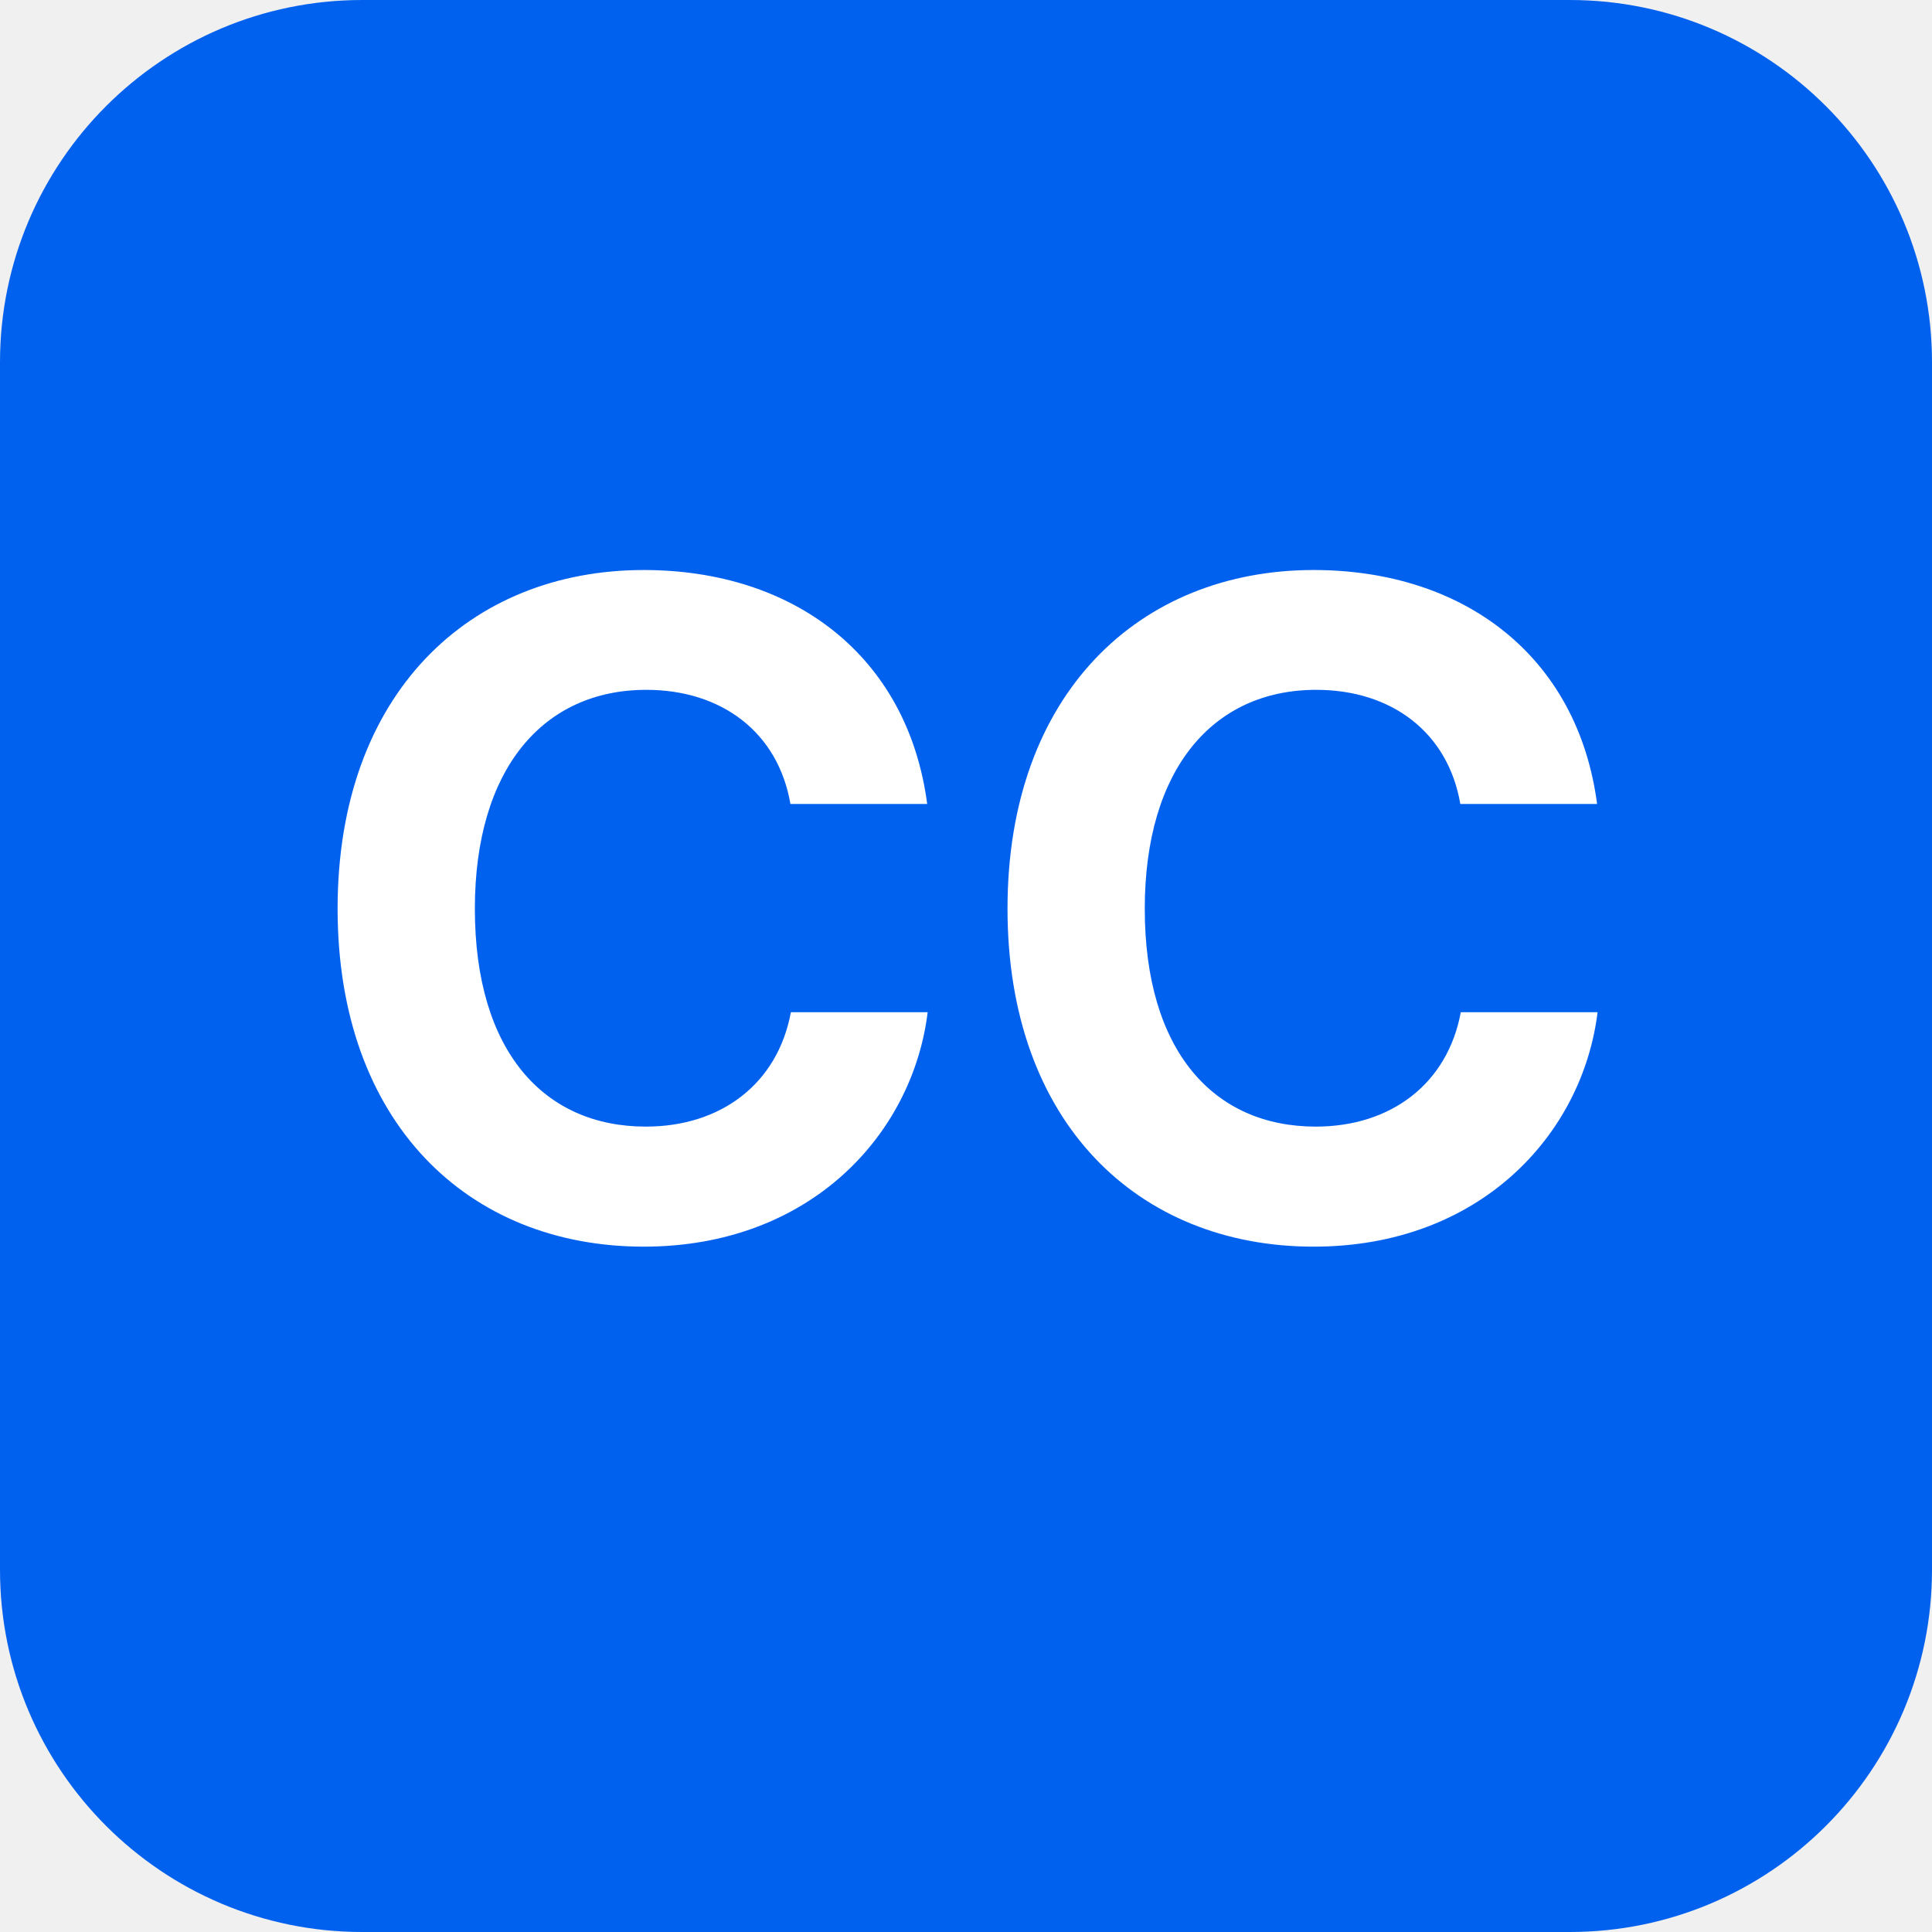
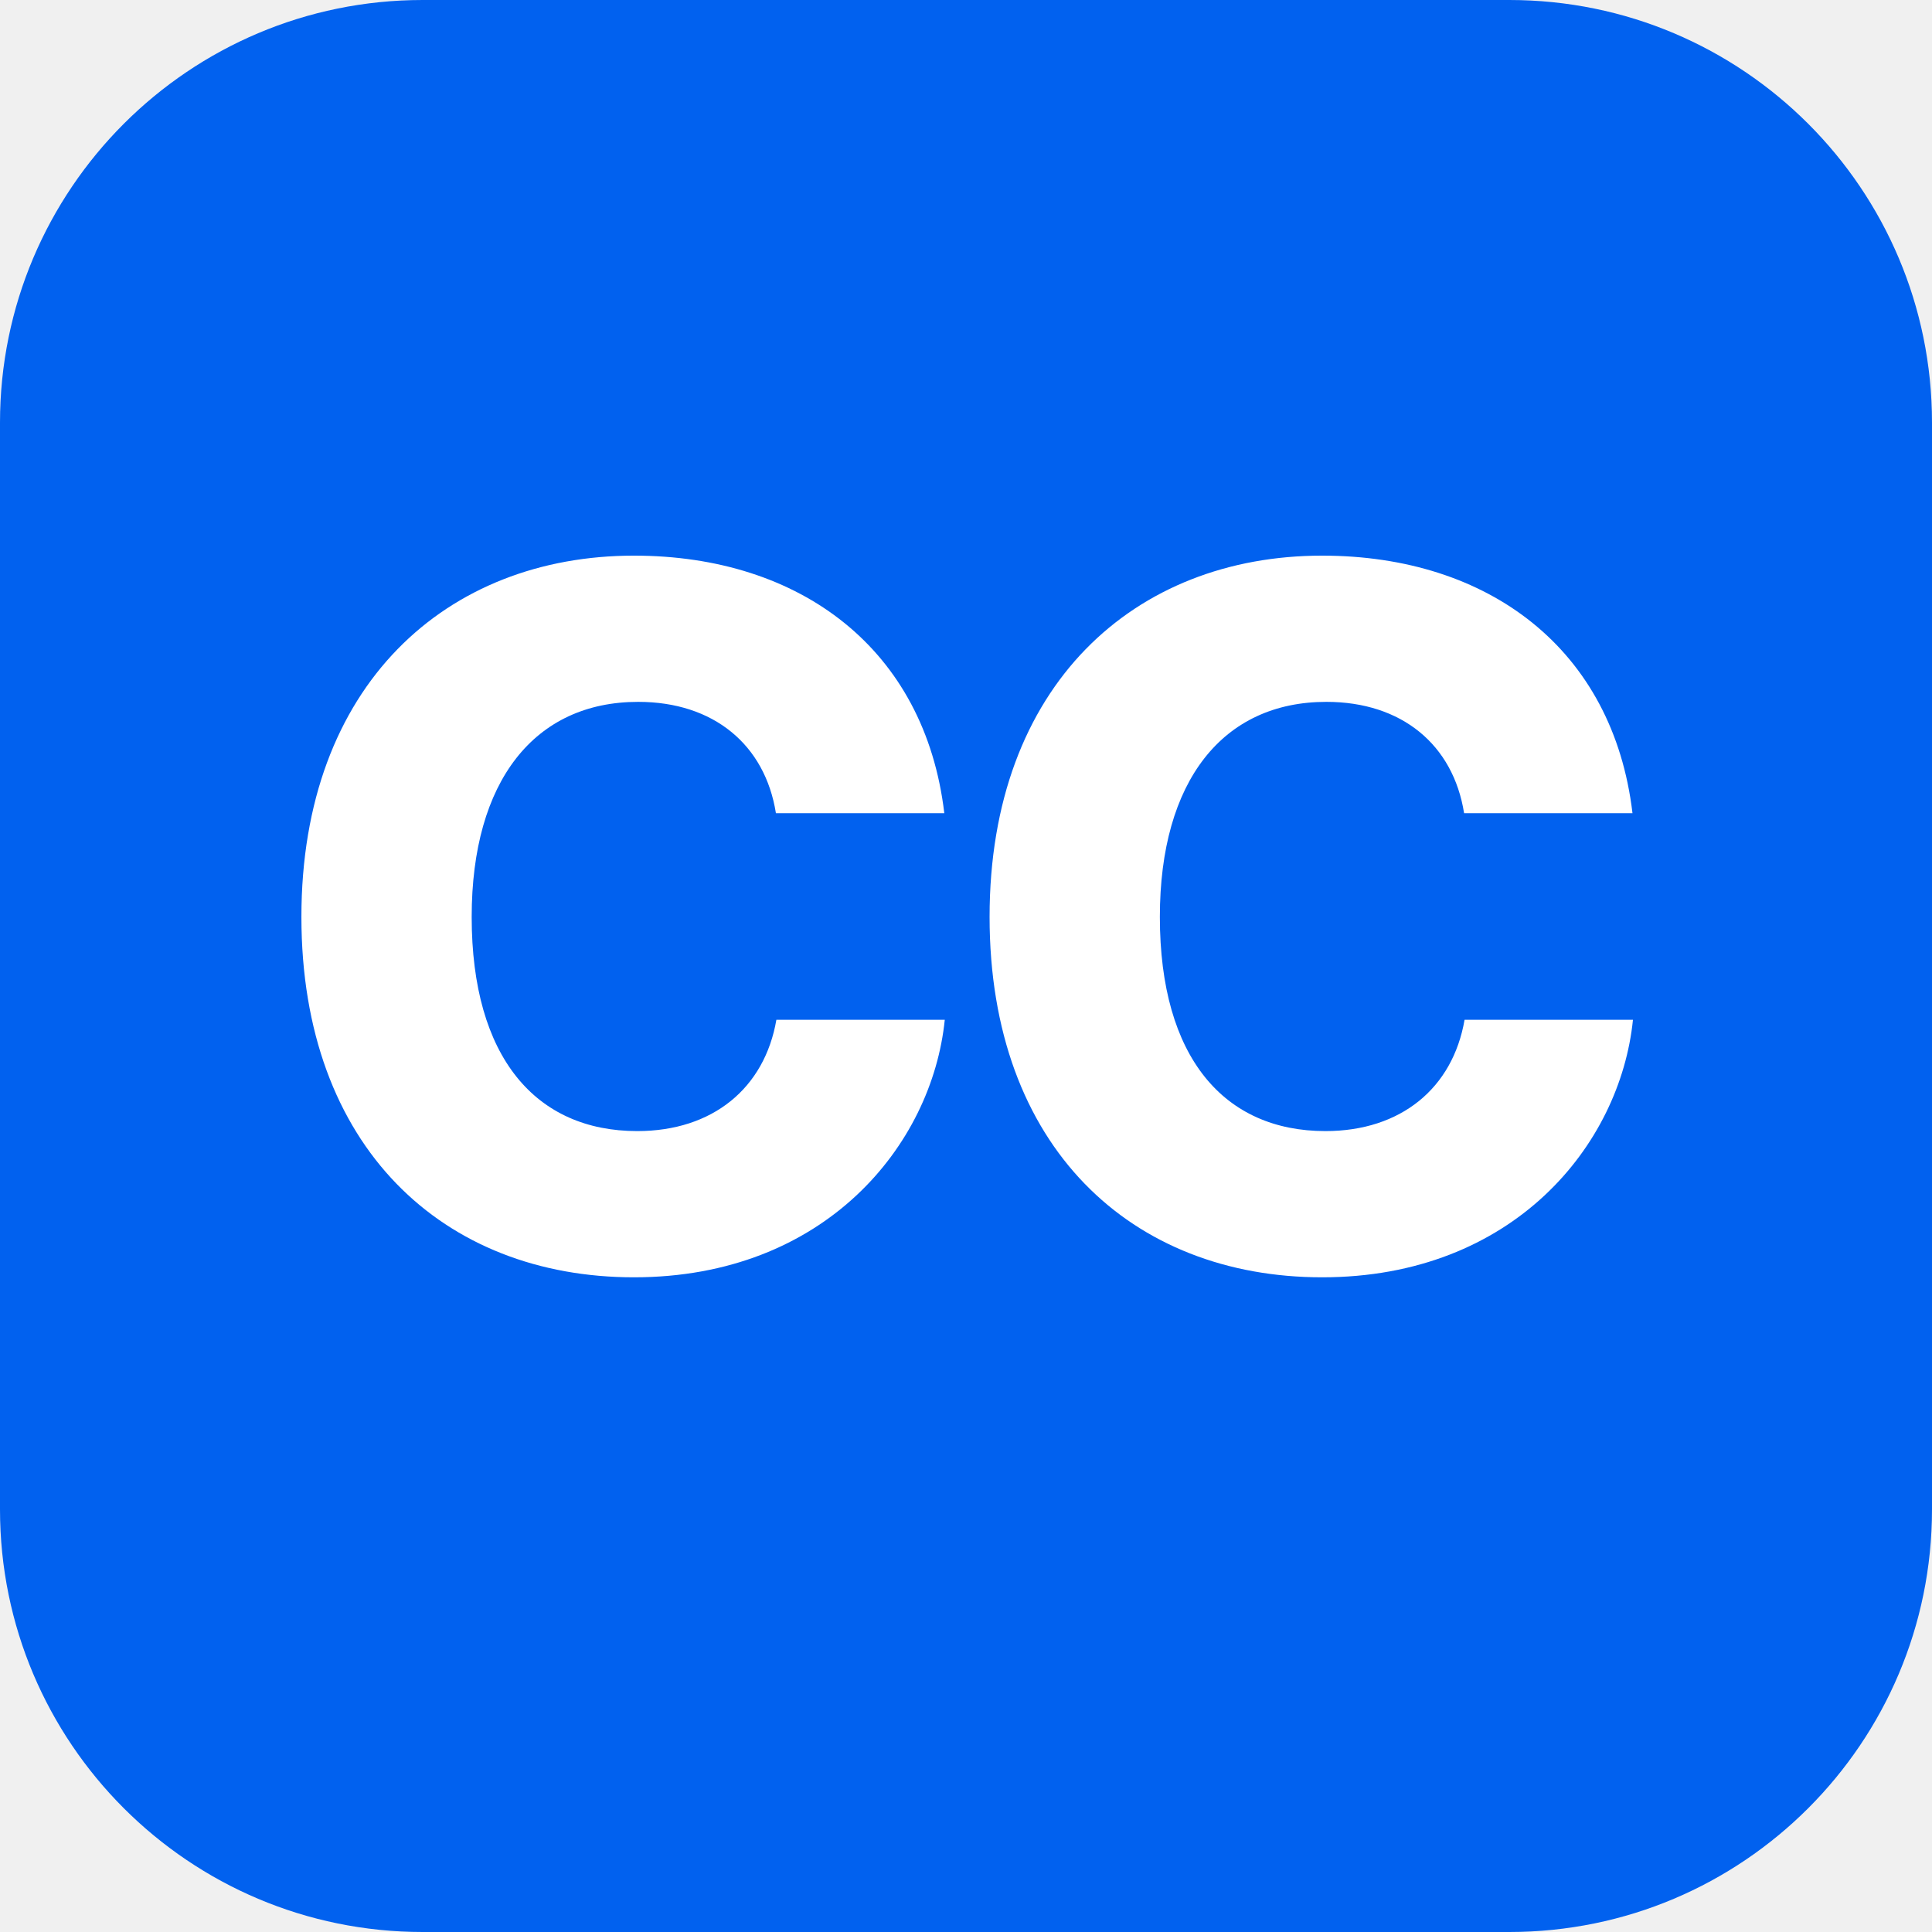
<svg xmlns="http://www.w3.org/2000/svg" viewBox="0 0 128 128">
-   <rect width="128" height="128" rx="24" fill="#0161EF" />
-   <text x="64" y="82" font-family="system-ui, -apple-system, sans-serif" font-size="60" font-weight="700" fill="white" text-anchor="middle">CC</text>
+   <rect width="128" height="128" rx="28" fill="#0161EF" />
+   <text x="64" y="84" font-family="system-ui, -apple-system, 'Helvetica Neue', sans-serif" font-size="64" font-weight="800" fill="white" text-anchor="middle" letter-spacing="-2">CC</text>
</svg>
